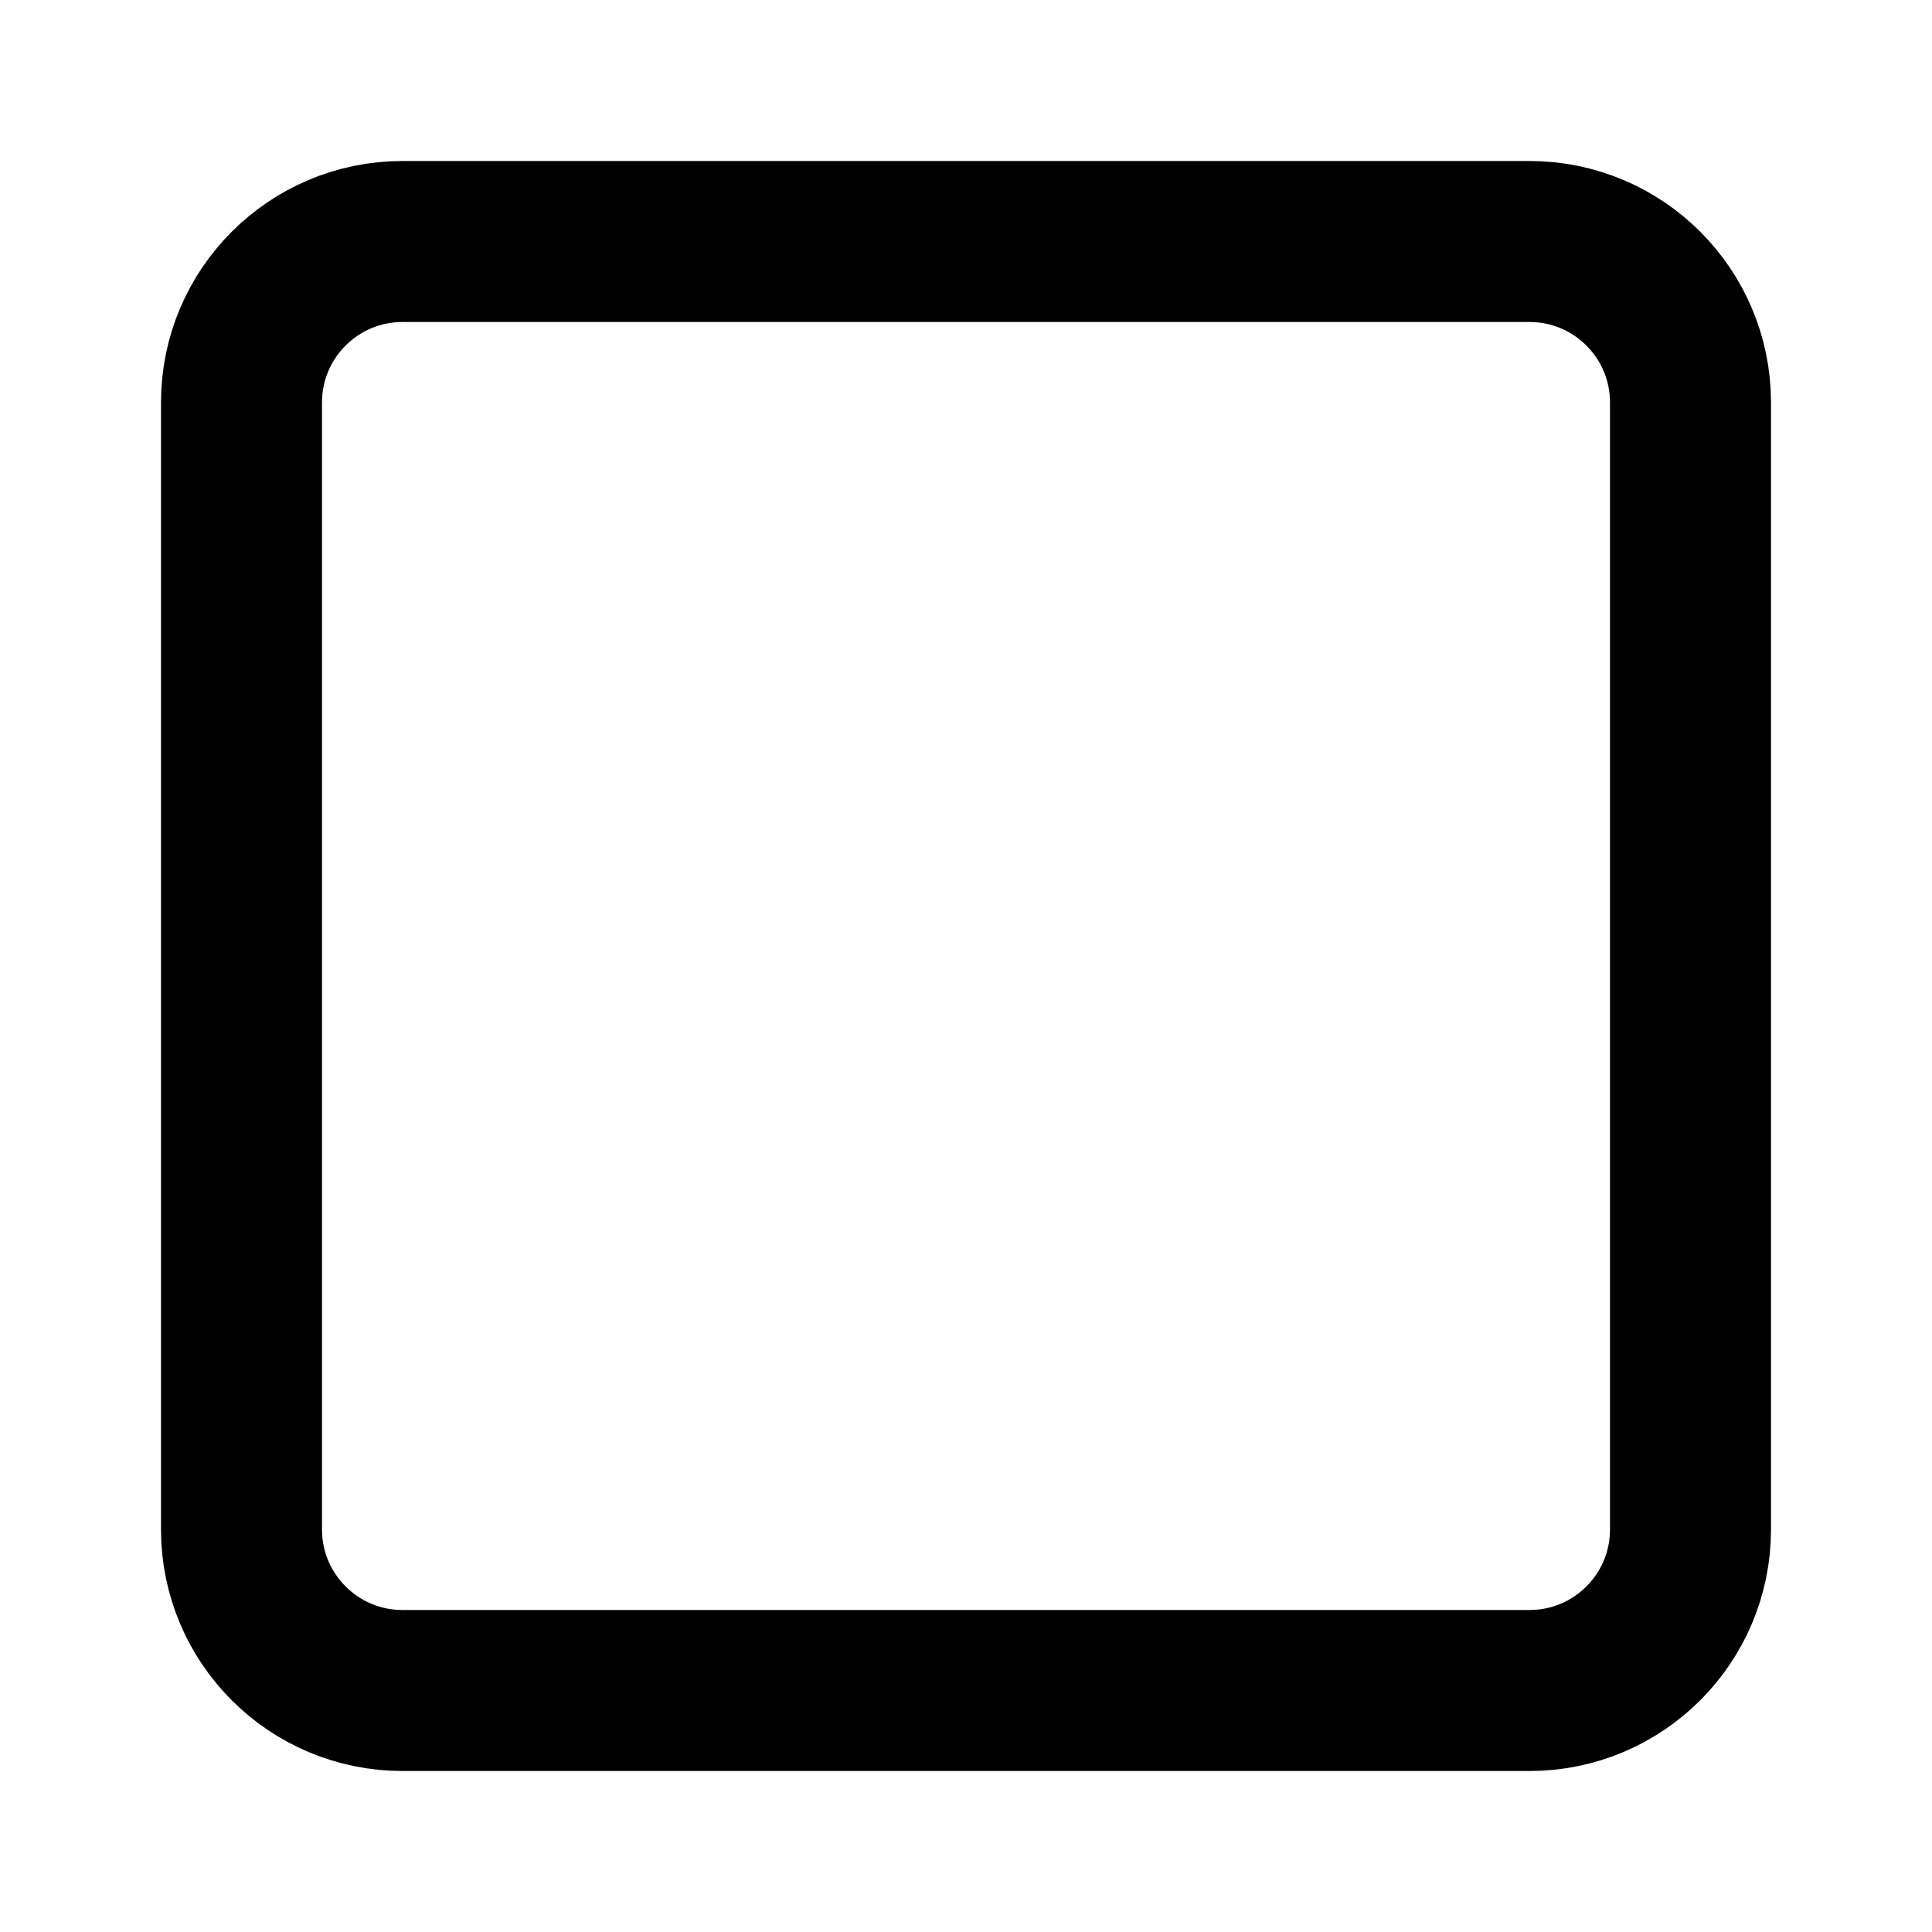
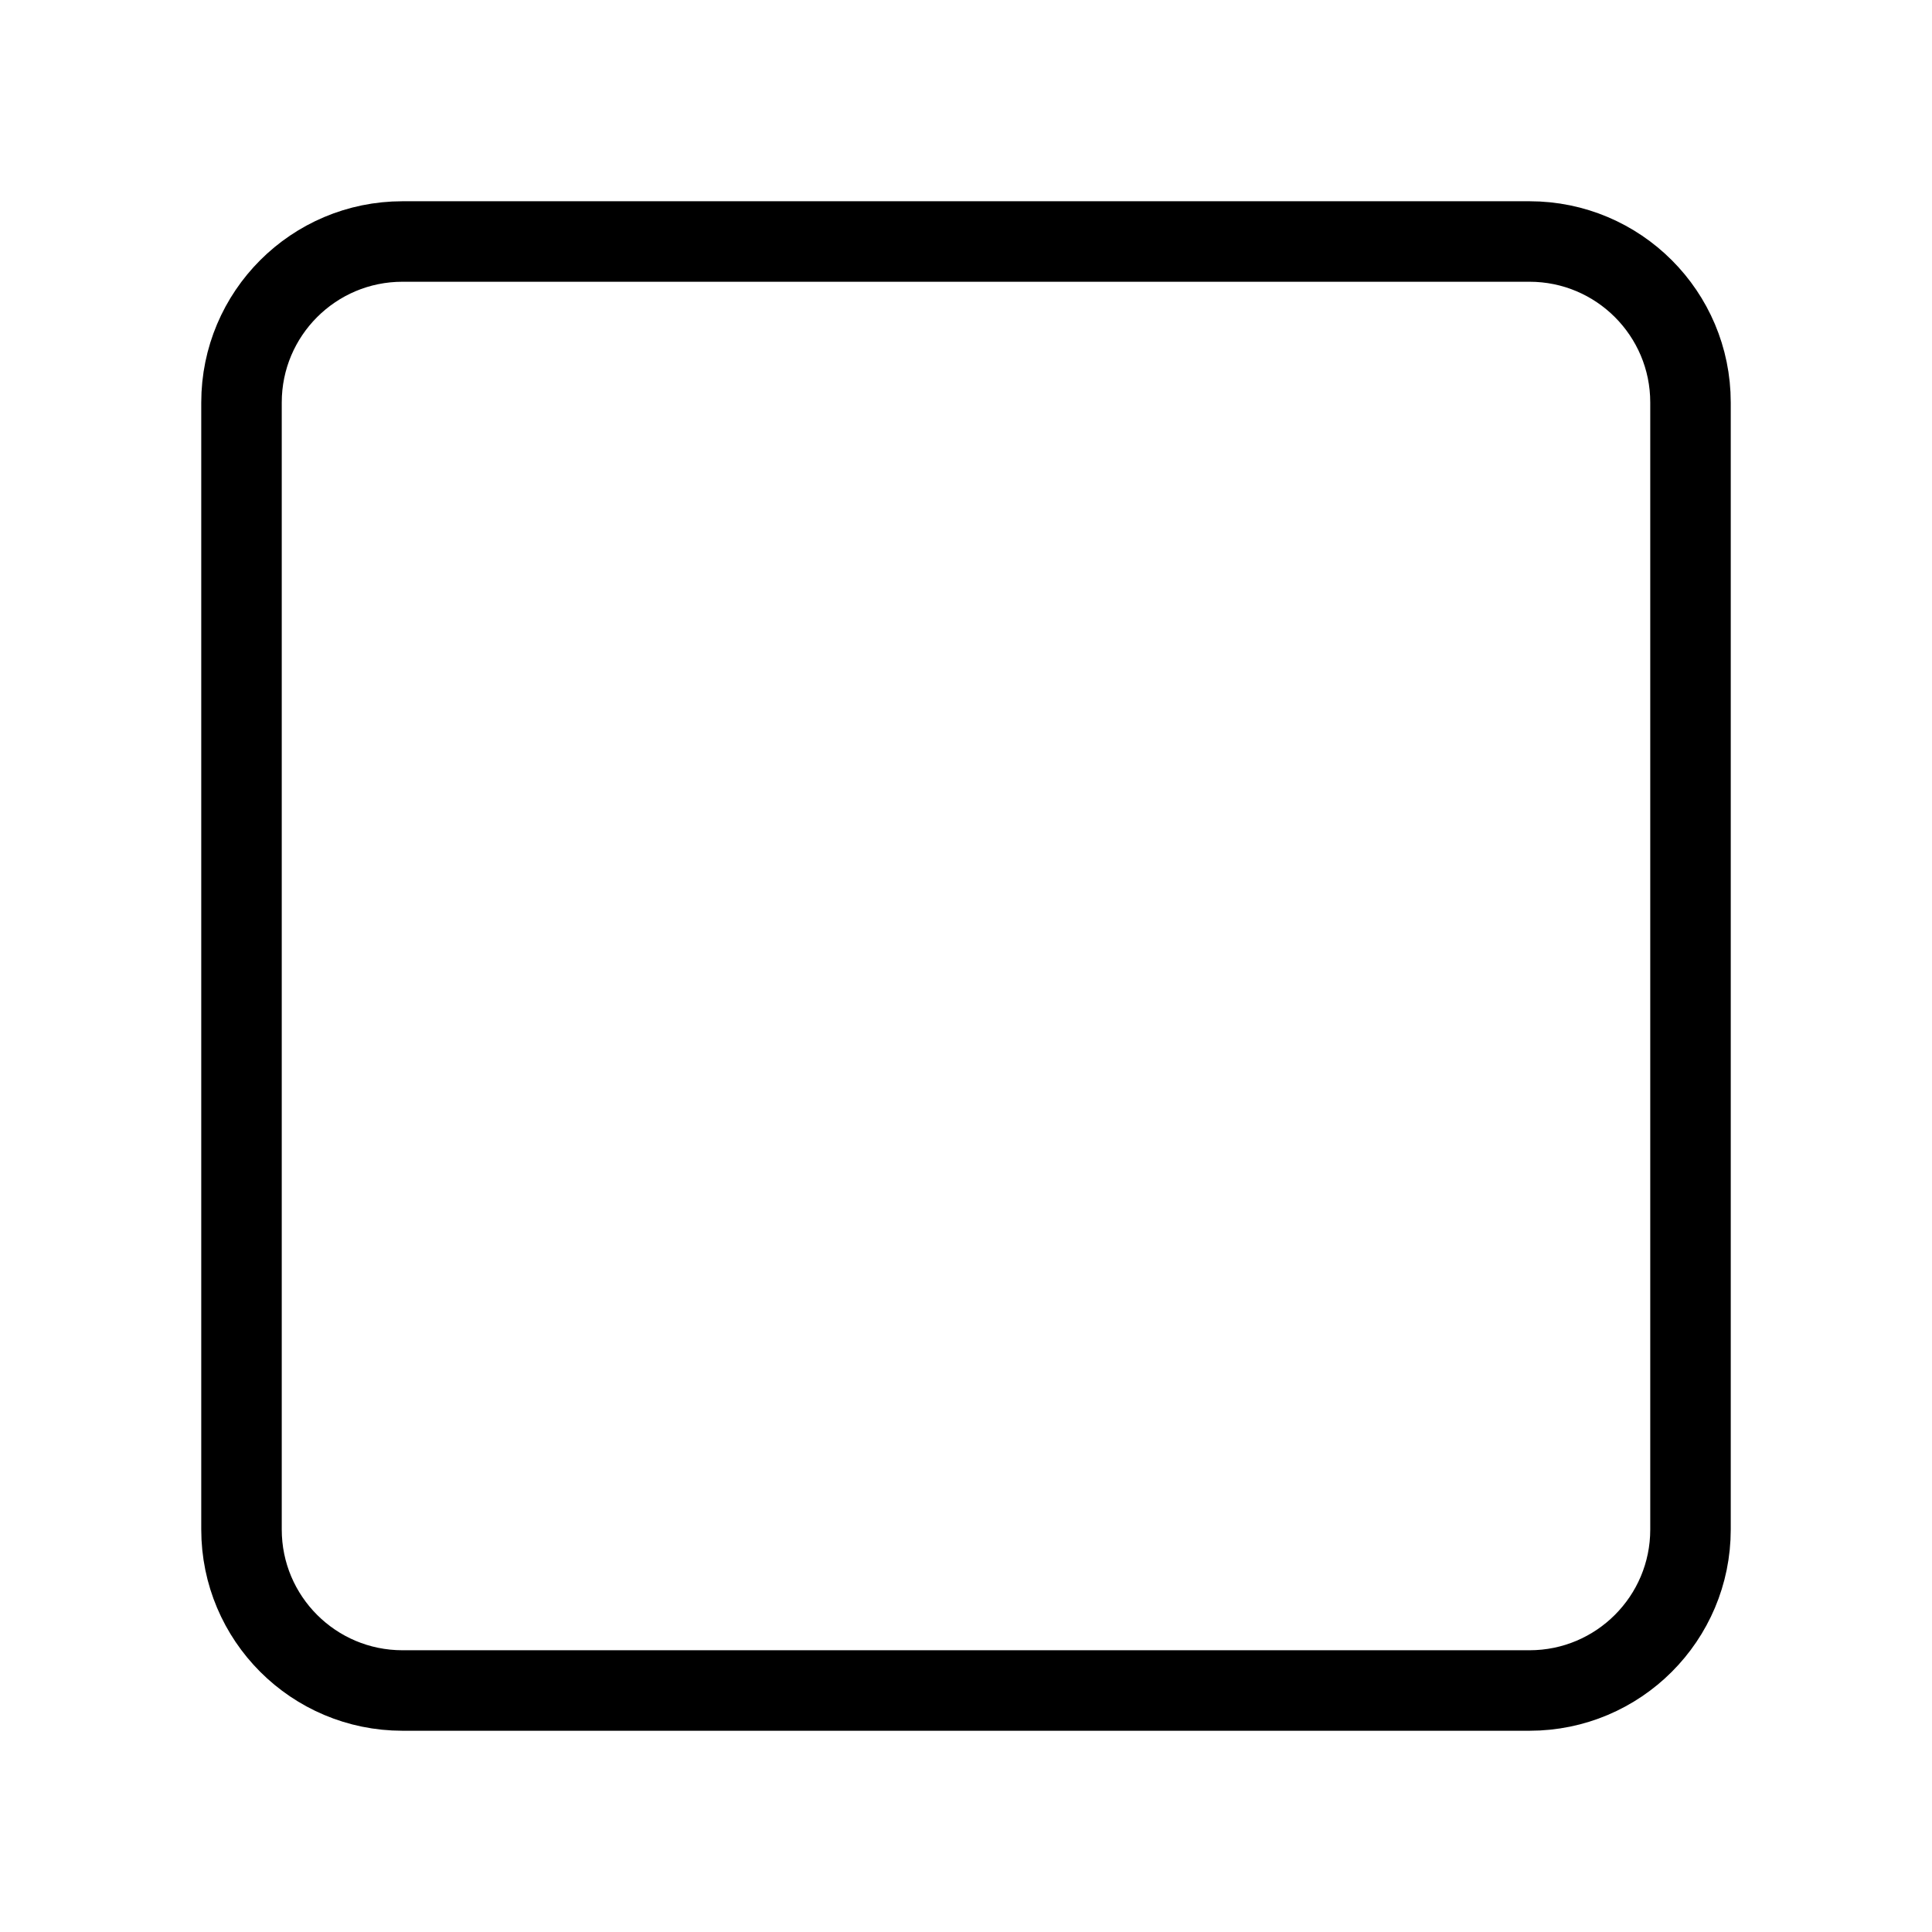
- <svg xmlns="http://www.w3.org/2000/svg" width="24" height="24" viewBox="0 0 24 24" fill="none" stroke="currentColor" stroke-width="2" stroke-linecap="round" stroke-linejoin="round" class="feather feather-square">
+ <svg xmlns="http://www.w3.org/2000/svg" width="24" height="24" viewBox="0 0 24 24" fill="none" stroke="currentColor" strokeWidth="2" stroke-linecap="round" stroke-linejoin="round" class="feather feather-square">
  <rect x="3" y="3" width="18" height="18" rx="2" ry="2" />
</svg>
